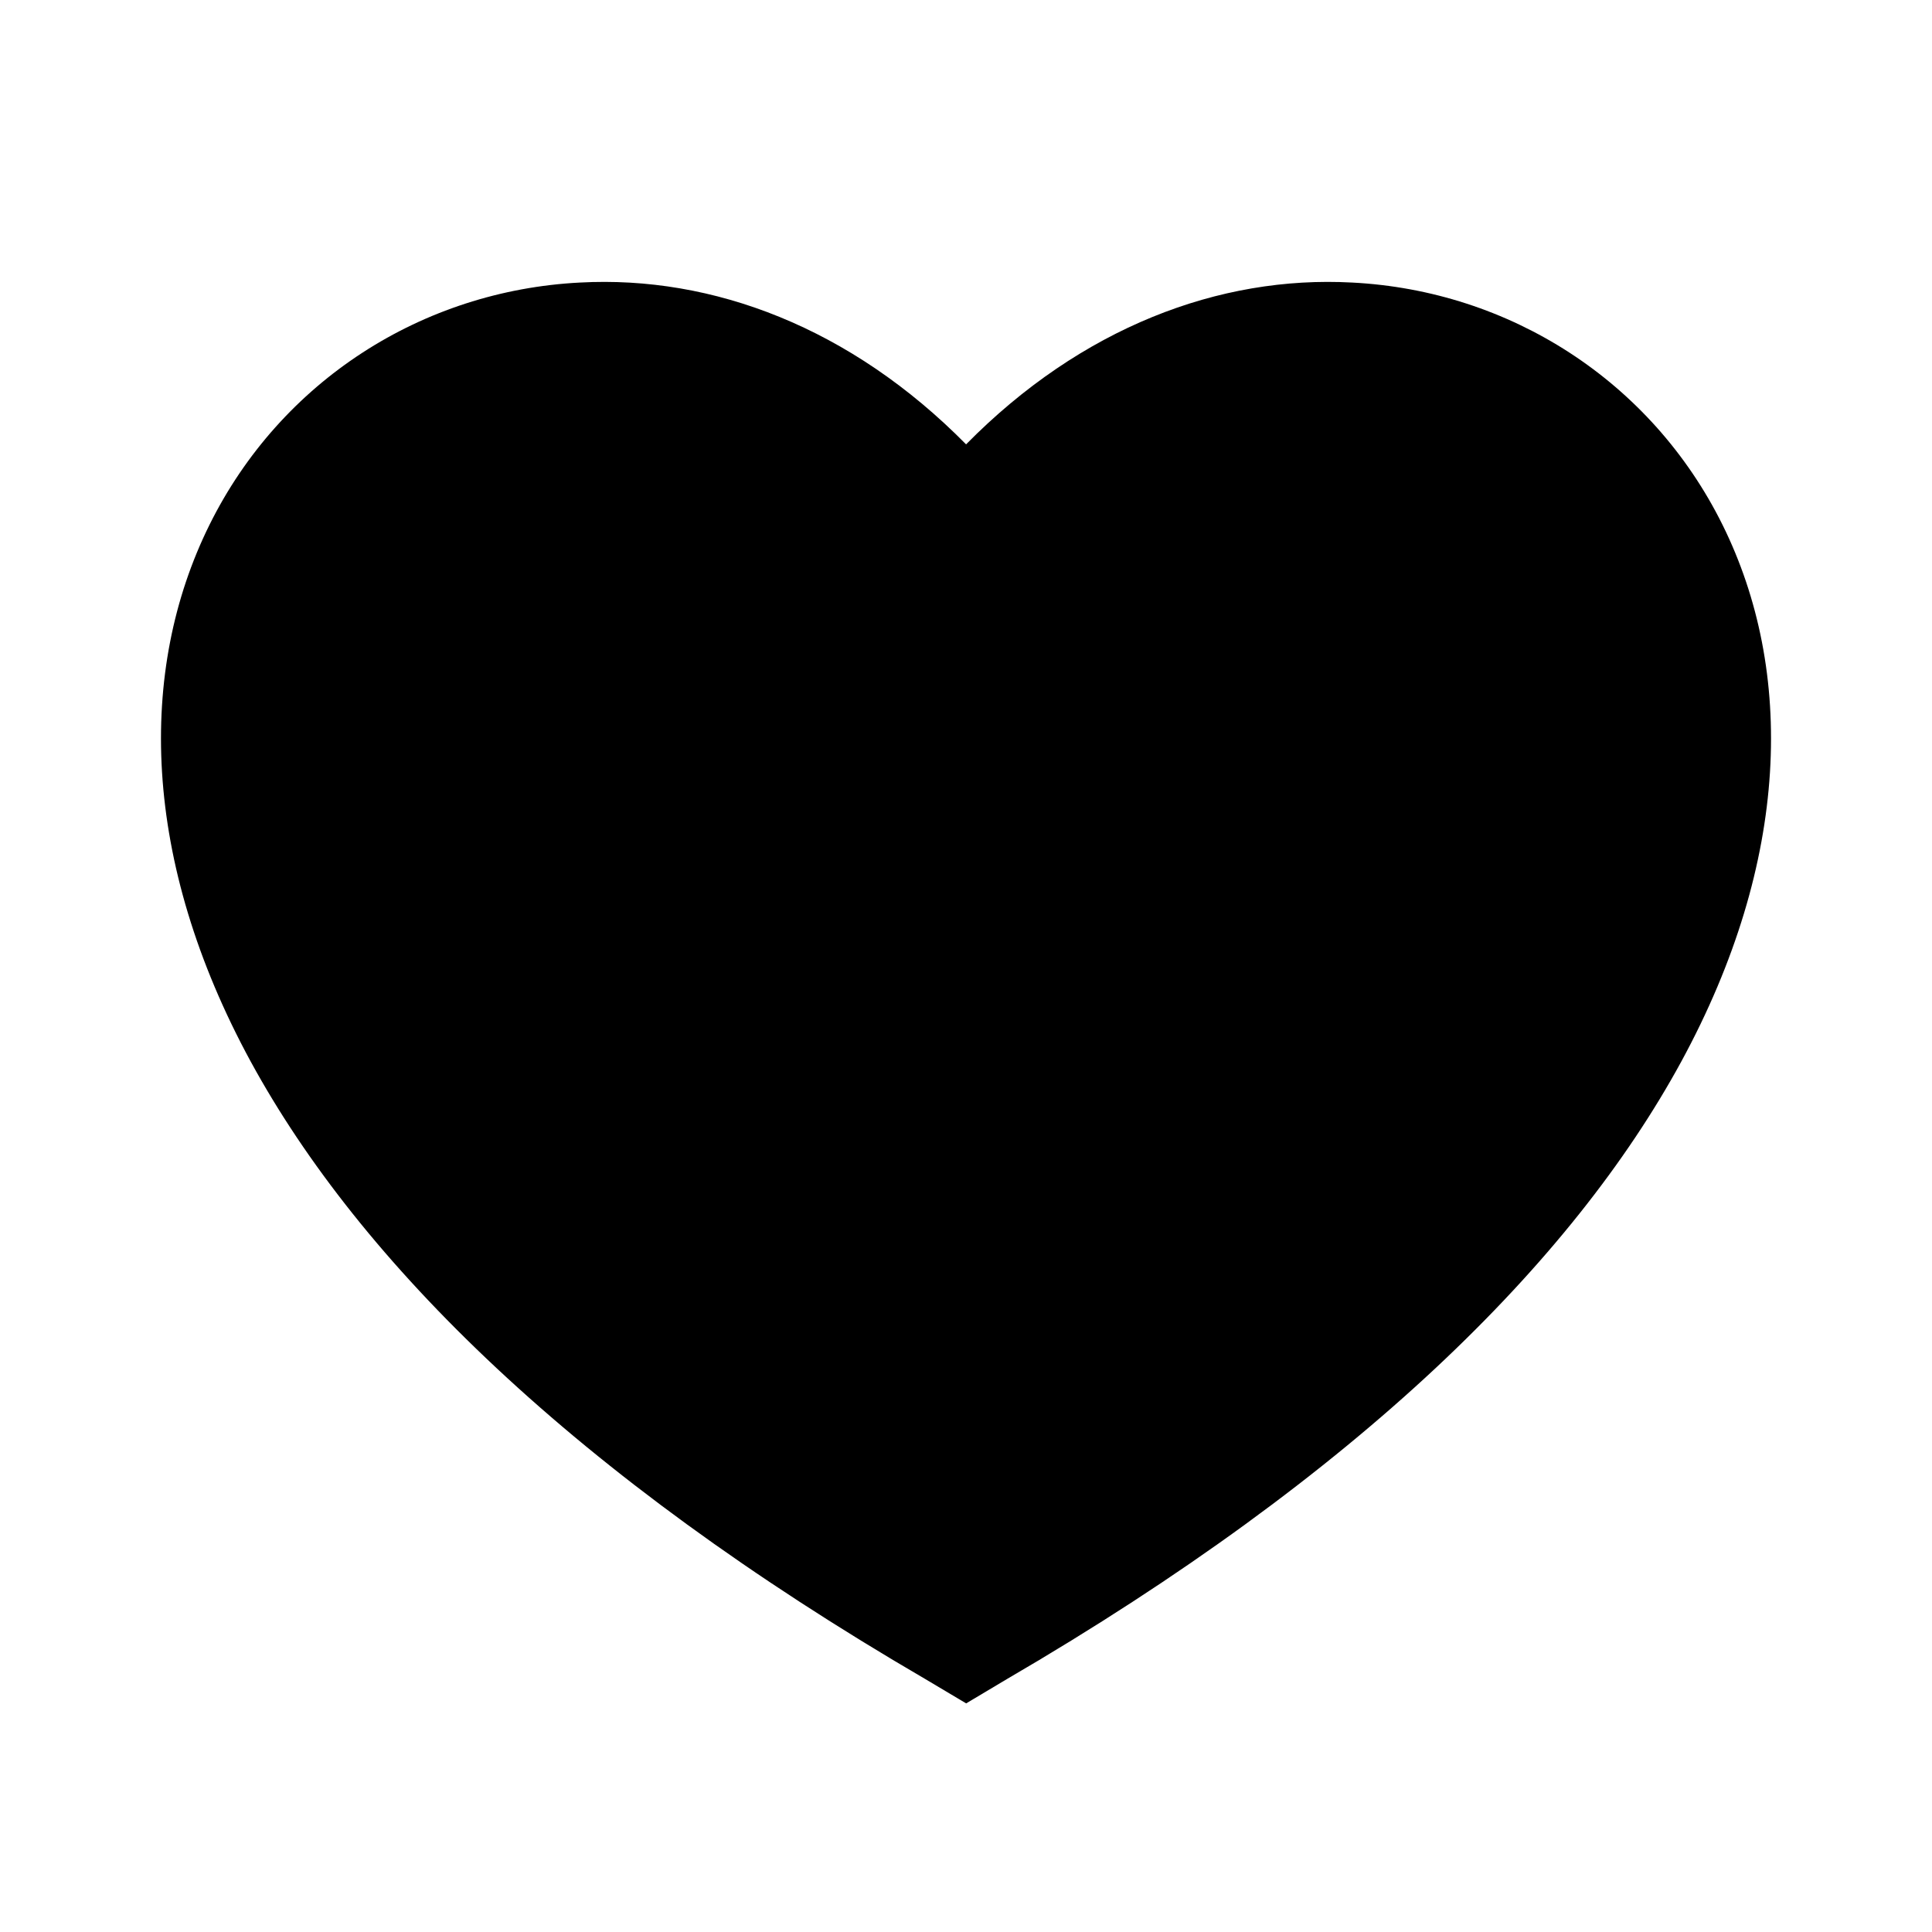
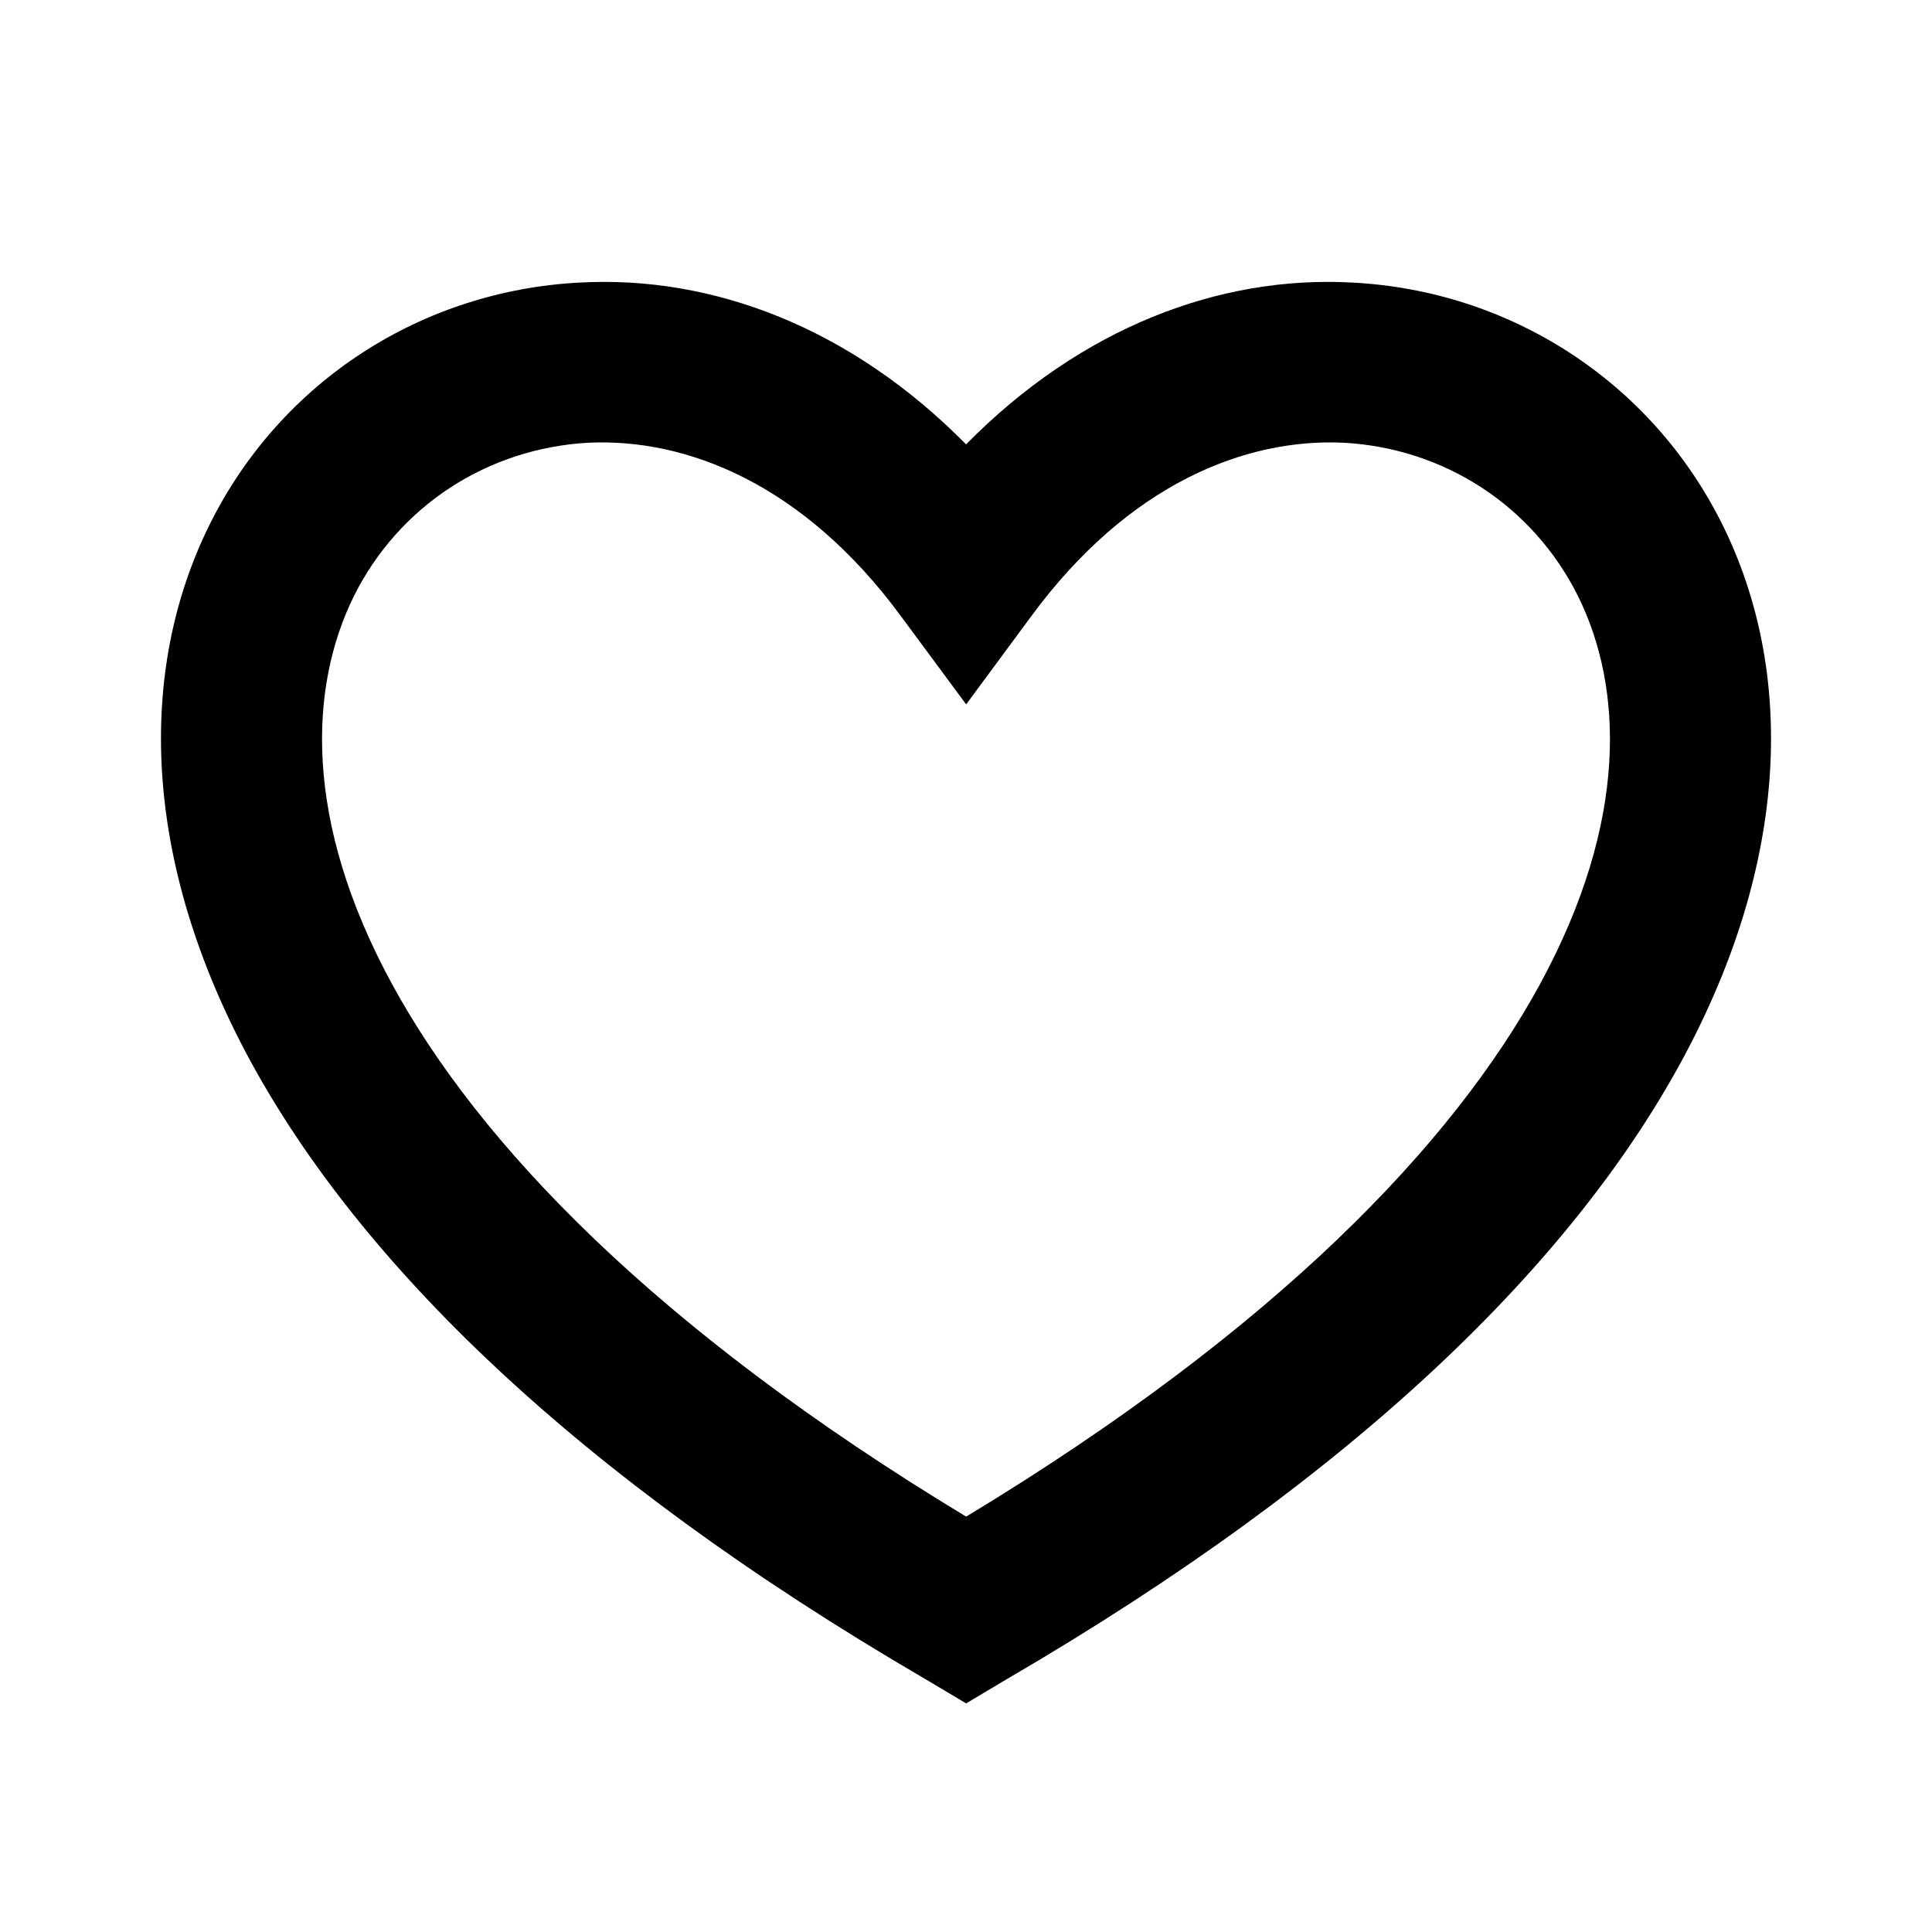
<svg viewBox="0 0 24 24" aria-hidden="true" height="25px" class="r-4qtqp9 r-yyyyoo r-1xvli5t r-dnmrzs r-bnwqim r-1plcrui r-lrvibr r-1hdv0qi">
  <g>
-     <path d="M20.884 13.19c-1.351 2.48-4.001 5.12-8.379 7.67l-.503.3-.504-.3c-4.379-2.55-7.029-5.19-8.382-7.67-1.36-2.5-1.41-4.86-.514-6.67.887-1.79 2.647-2.91 4.601-3.01 1.651-.09 3.368.56 4.798 2.01 1.429-1.45 3.146-2.1 4.796-2.01 1.954.1 3.714 1.22 4.601 3.01.896 1.81.846 4.17-.514 6.67z" />
+     <path d="M16.697 5.5c-1.222-.06-2.679.51-3.89 2.16l-.805 1.09-.806-1.09C9.984 6.01 8.526 5.44 7.304 5.5c-1.243.07-2.349.78-2.91 1.91-.552 1.12-.633 2.78.479 4.82 1.074 1.97 3.257 4.27 7.129 6.61 3.87-2.34 6.052-4.64 7.126-6.61 1.111-2.04 1.03-3.7.477-4.82-.561-1.13-1.666-1.84-2.908-1.91zm4.187 7.69c-1.351 2.48-4.001 5.12-8.379 7.67l-.503.3-.504-.3c-4.379-2.55-7.029-5.19-8.382-7.67-1.36-2.5-1.41-4.86-.514-6.67.887-1.79 2.647-2.91 4.601-3.01 1.651-.09 3.368.56 4.798 2.01 1.429-1.45 3.146-2.1 4.796-2.01 1.954.1 3.714 1.22 4.601 3.01.896 1.81.846 4.17-.514 6.67z" />
  </g>
</svg>
